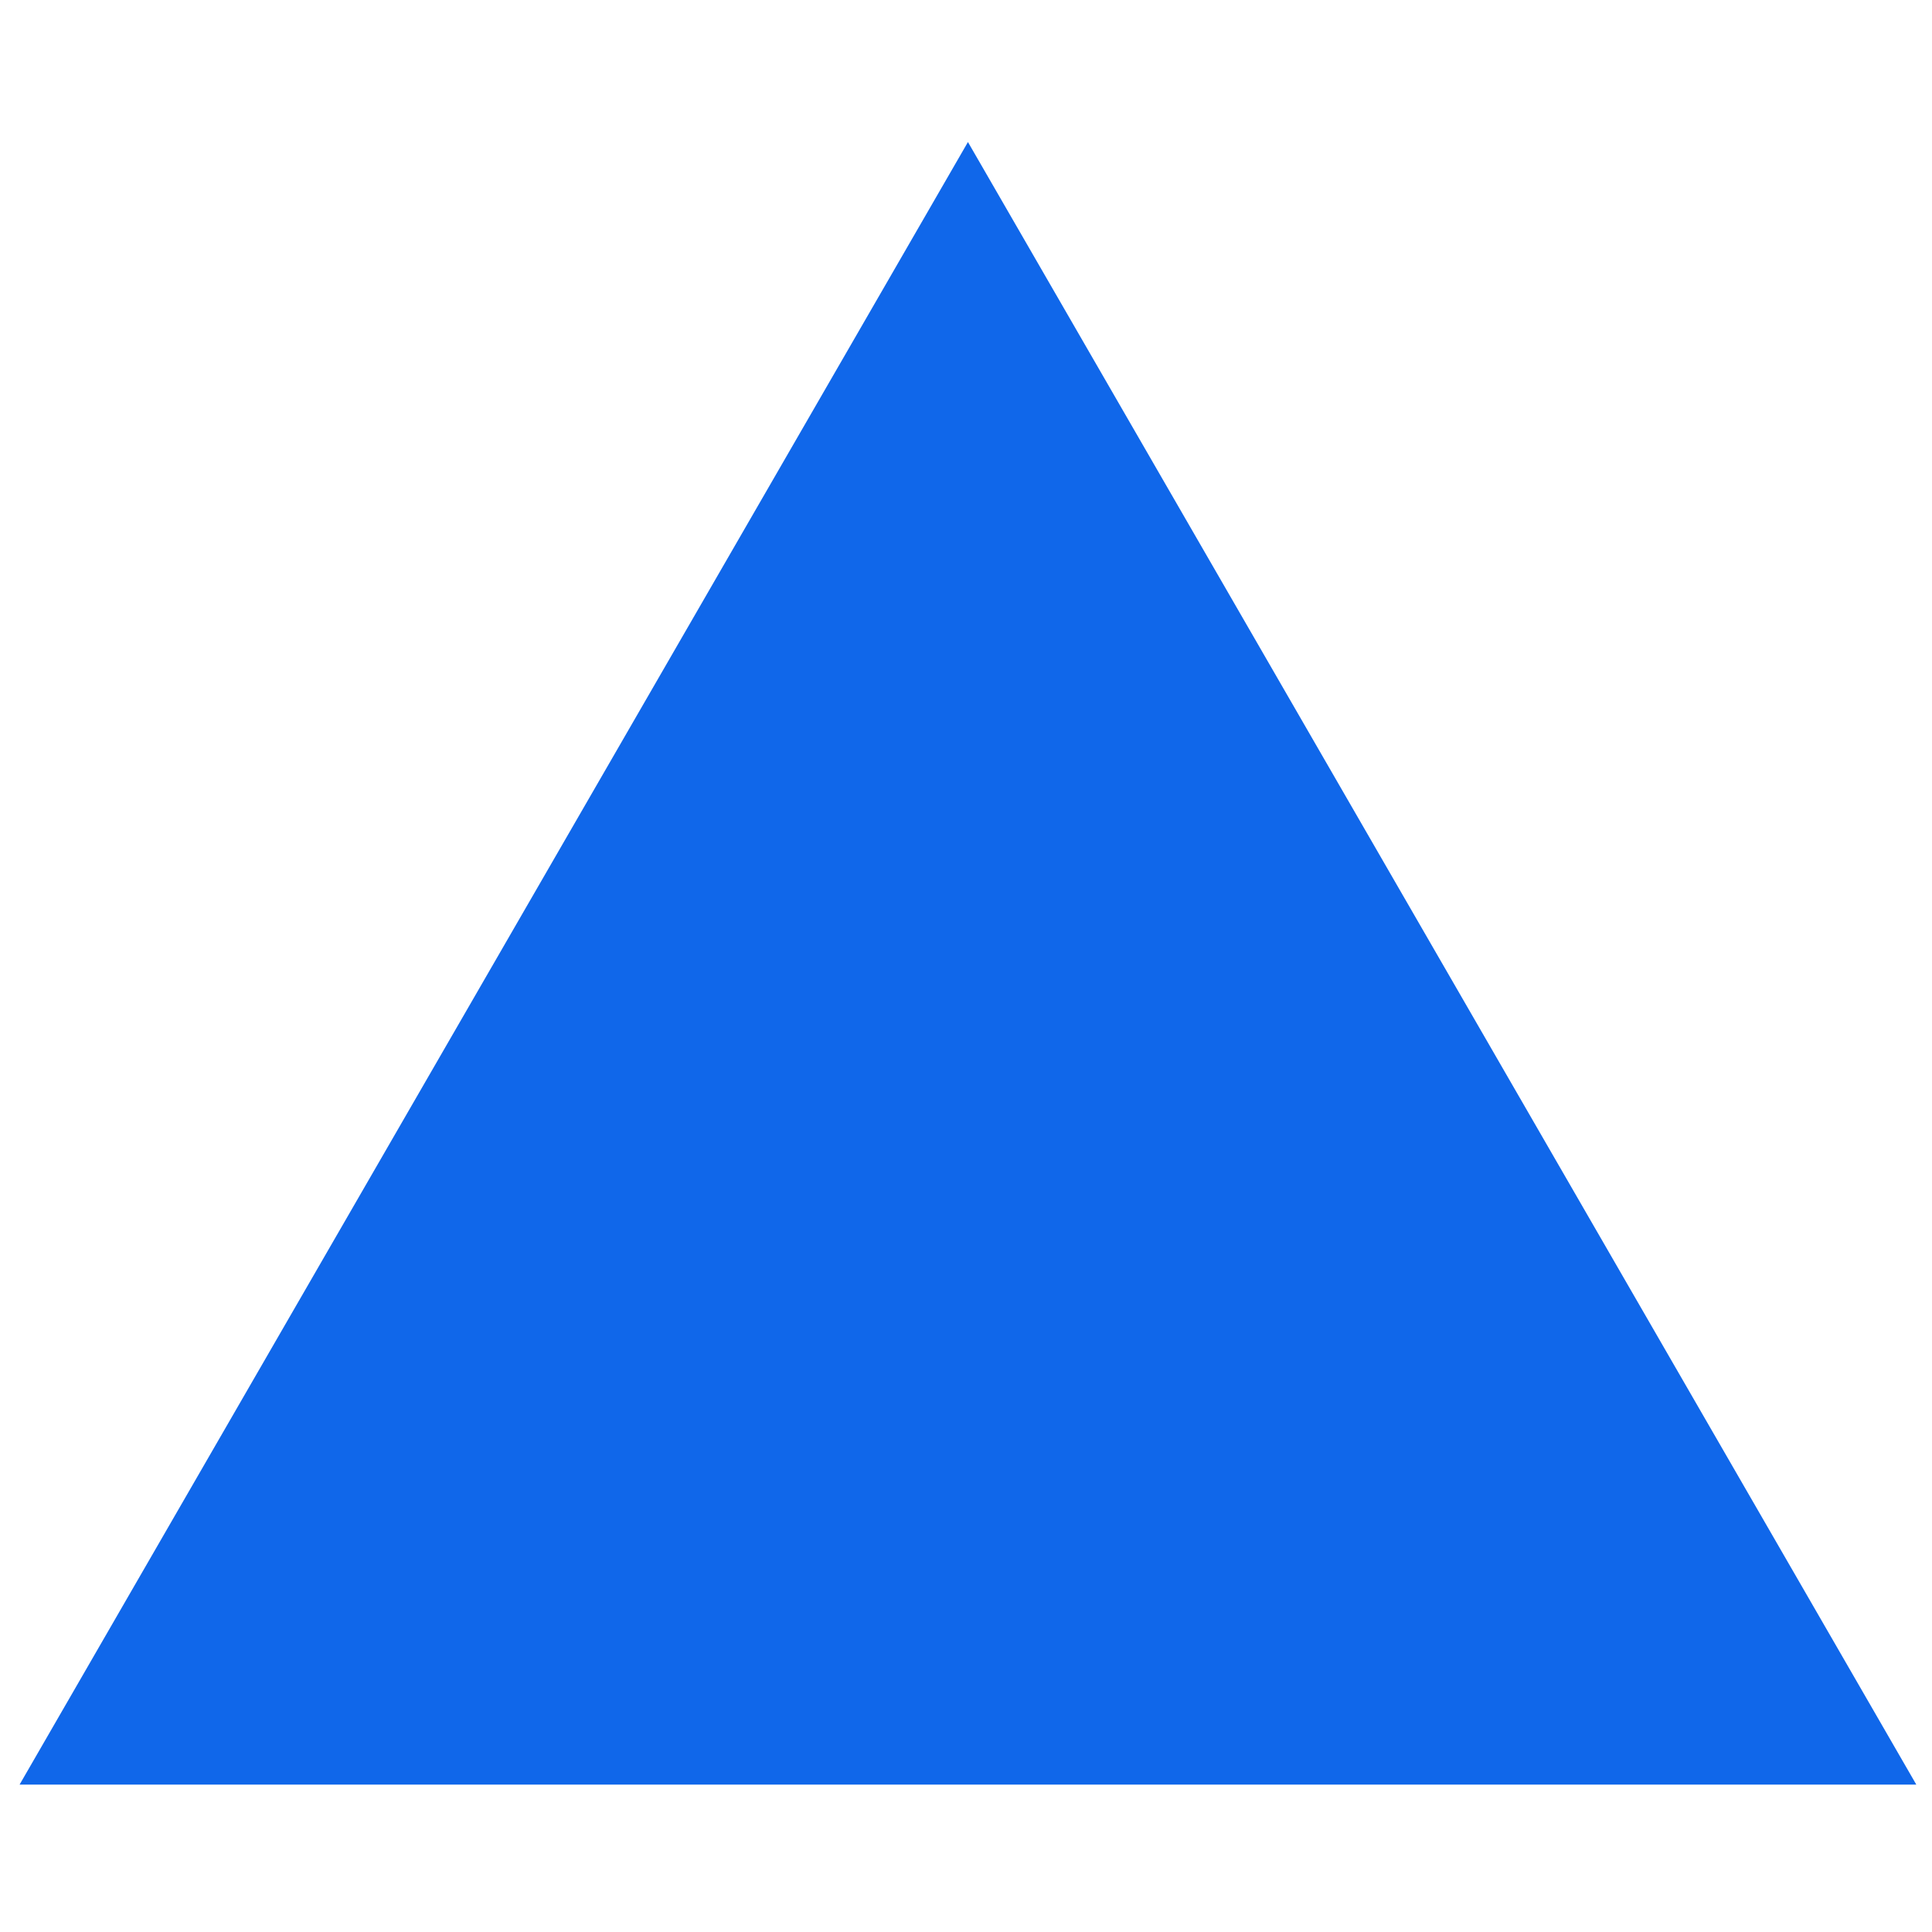
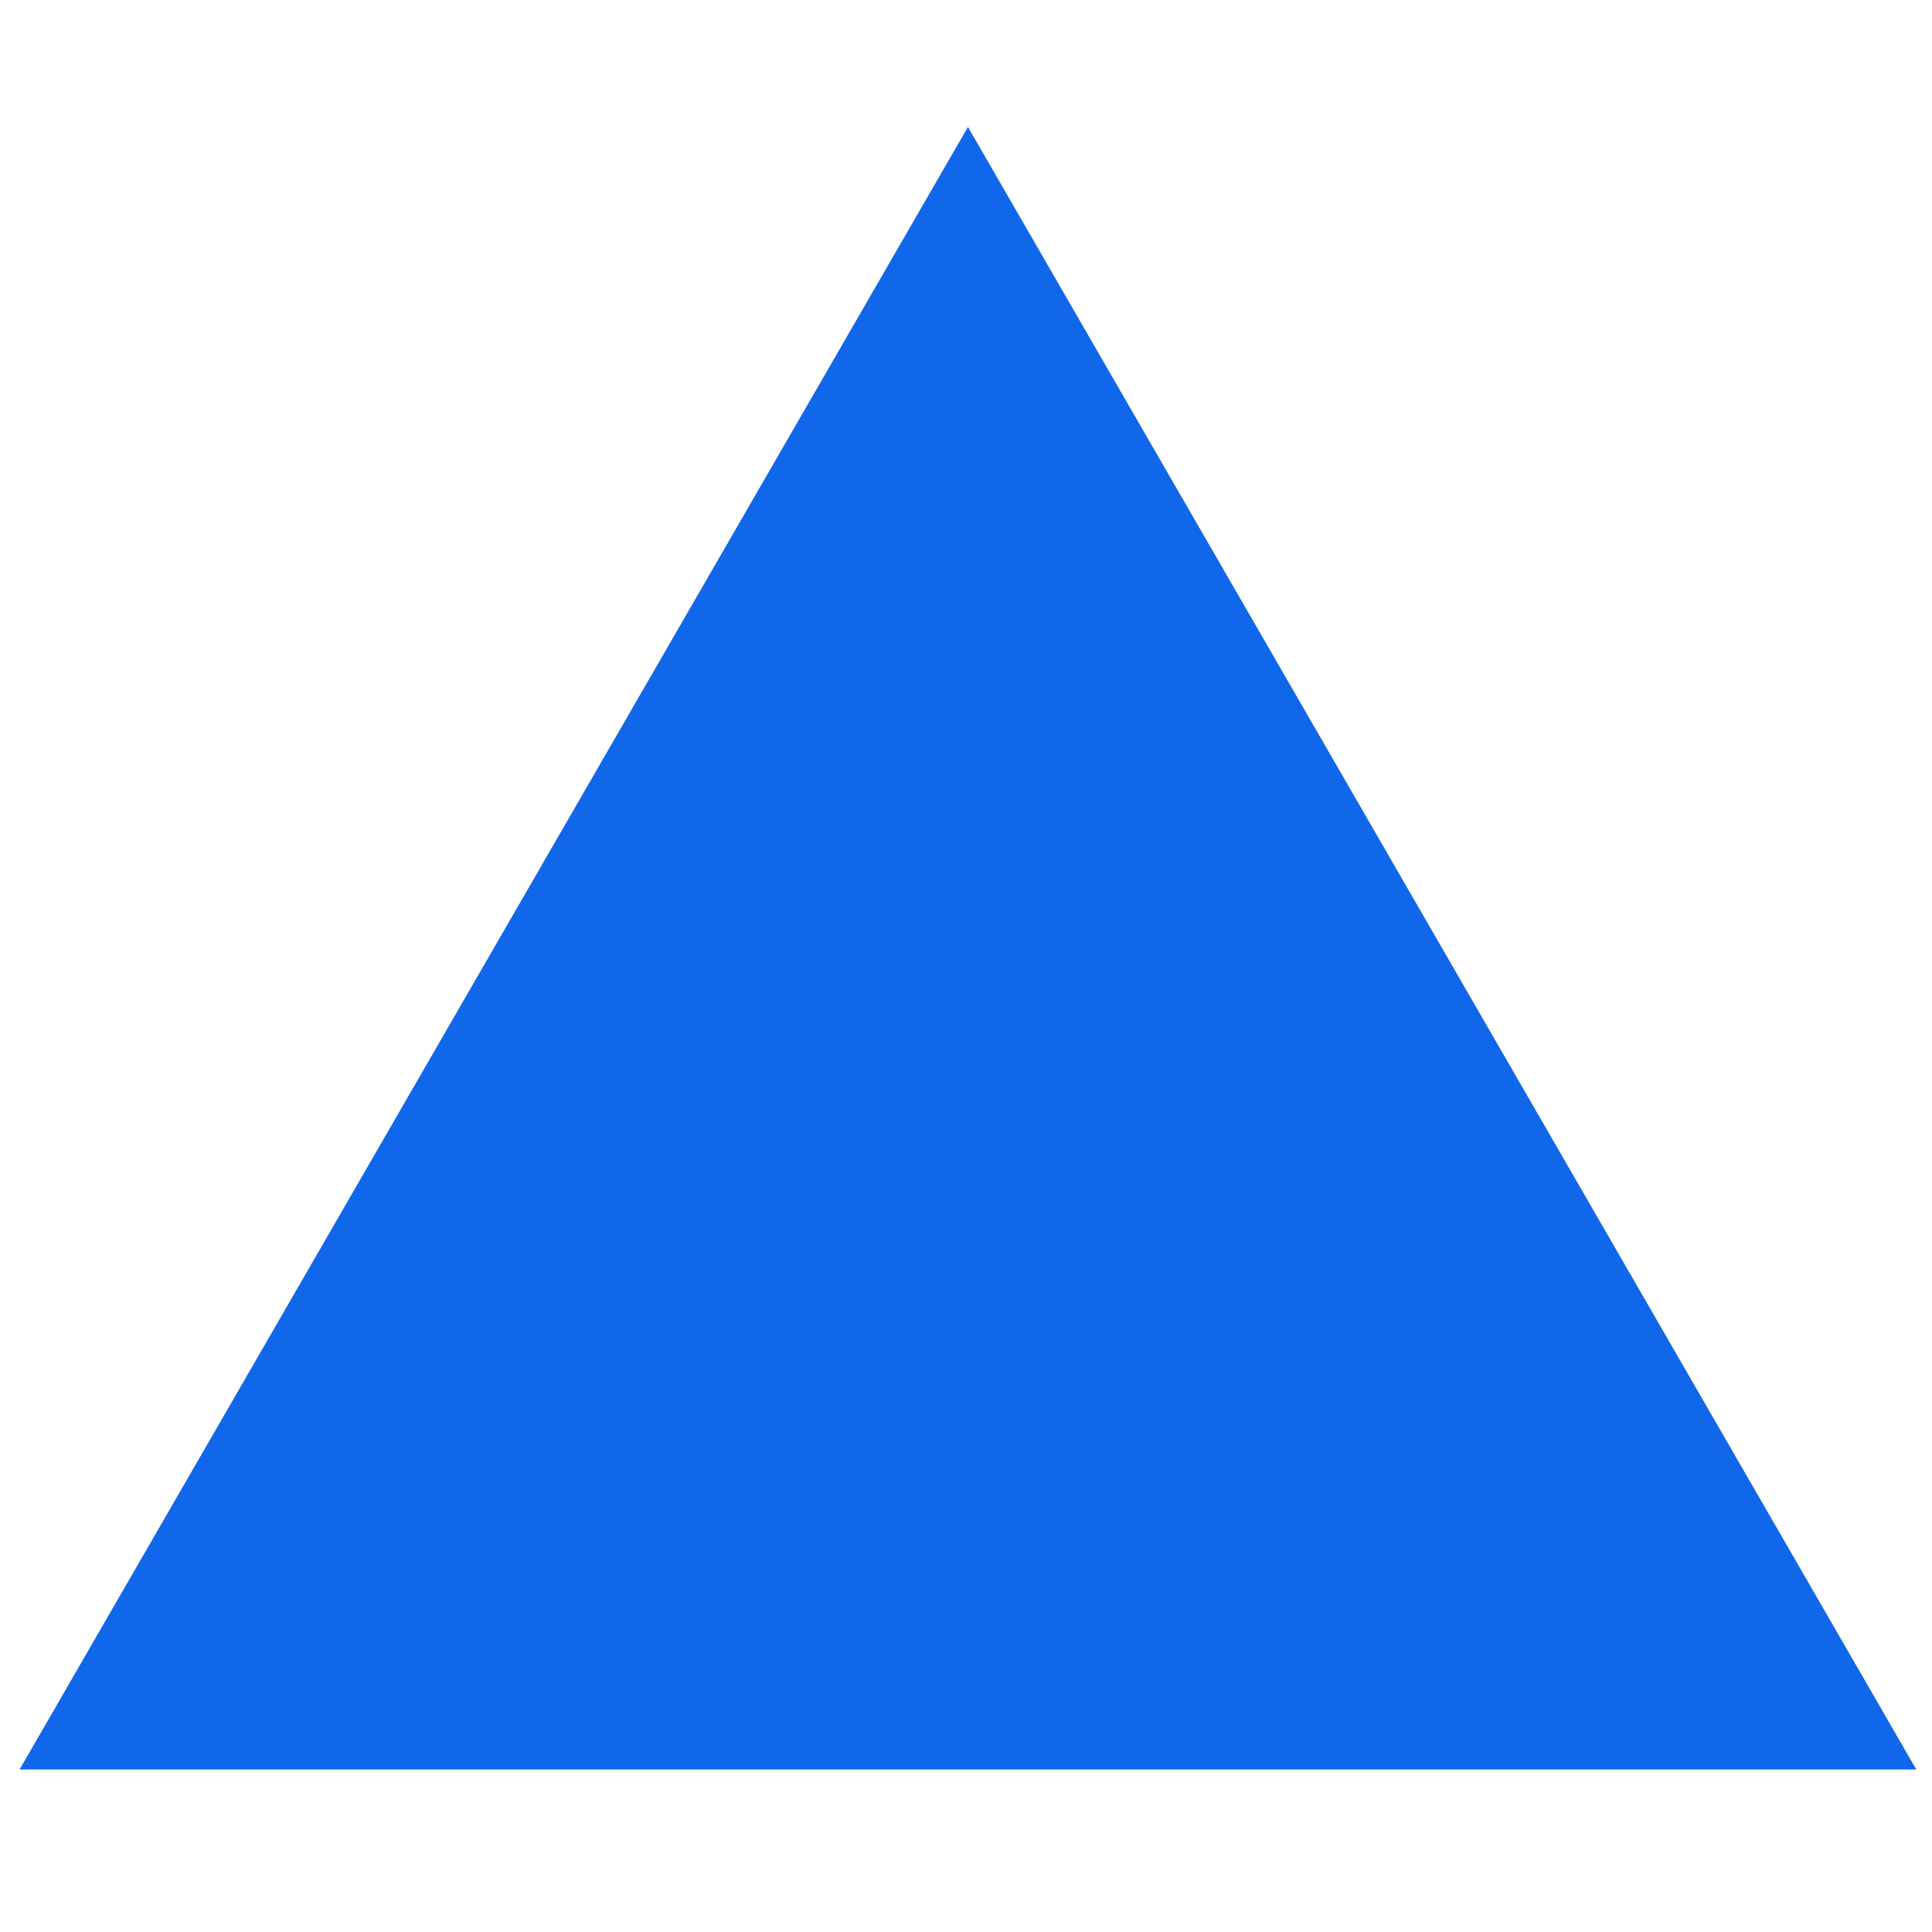
<svg xmlns="http://www.w3.org/2000/svg" width="256px" height="256px" viewBox="0 0  256 256" preserveAspectRatio="xMidYMid meet" id="svg2">
  <rect id="svgEditorBackground" x="0" y="0" width="256" height="256" style="fill:none;stroke:none;" />
-   <path d="M 128.258,20.037 3.648,235.862 l 249.22,0 z" style="fill:#1067ea;stroke:#1067ea;stroke-width:1.217px" id="e3_shape" />
+   <path d="M 128.258,18.037 3.648,233.862 l 249.22,0 z" style="fill:#1067ea;stroke:#1067ea;stroke-width:1.217px" id="e3_shape" />
</svg>
